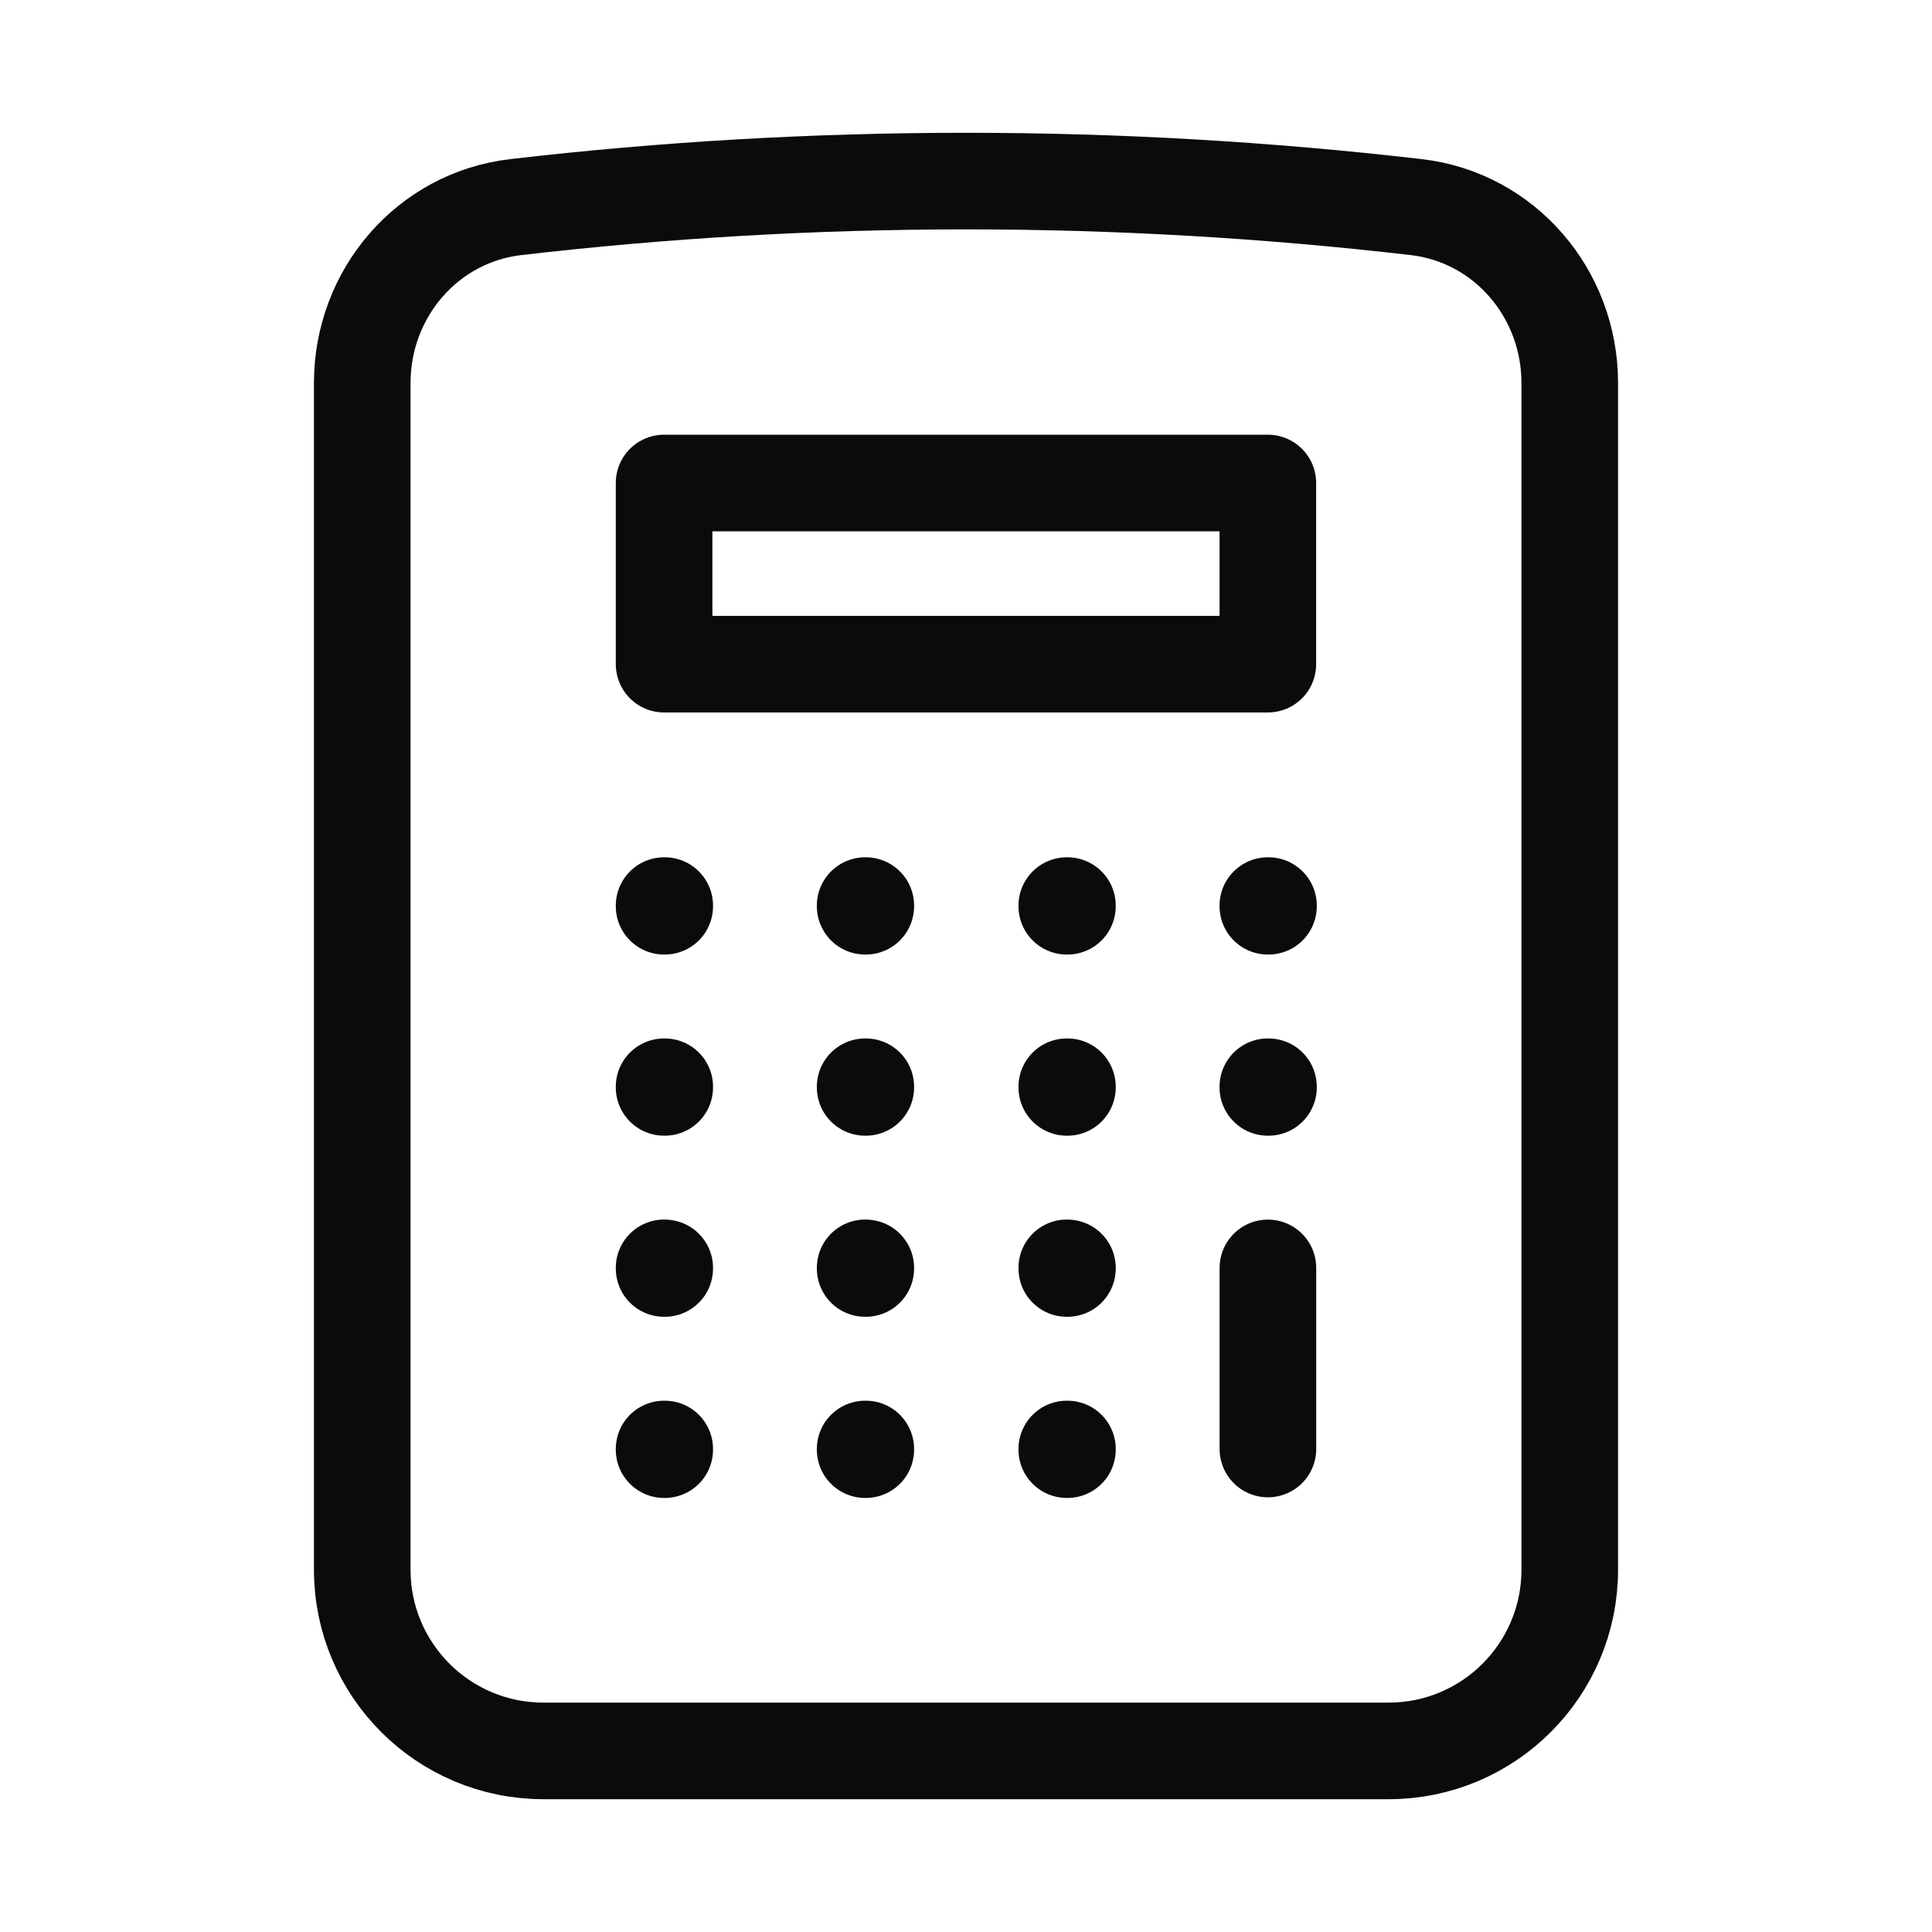
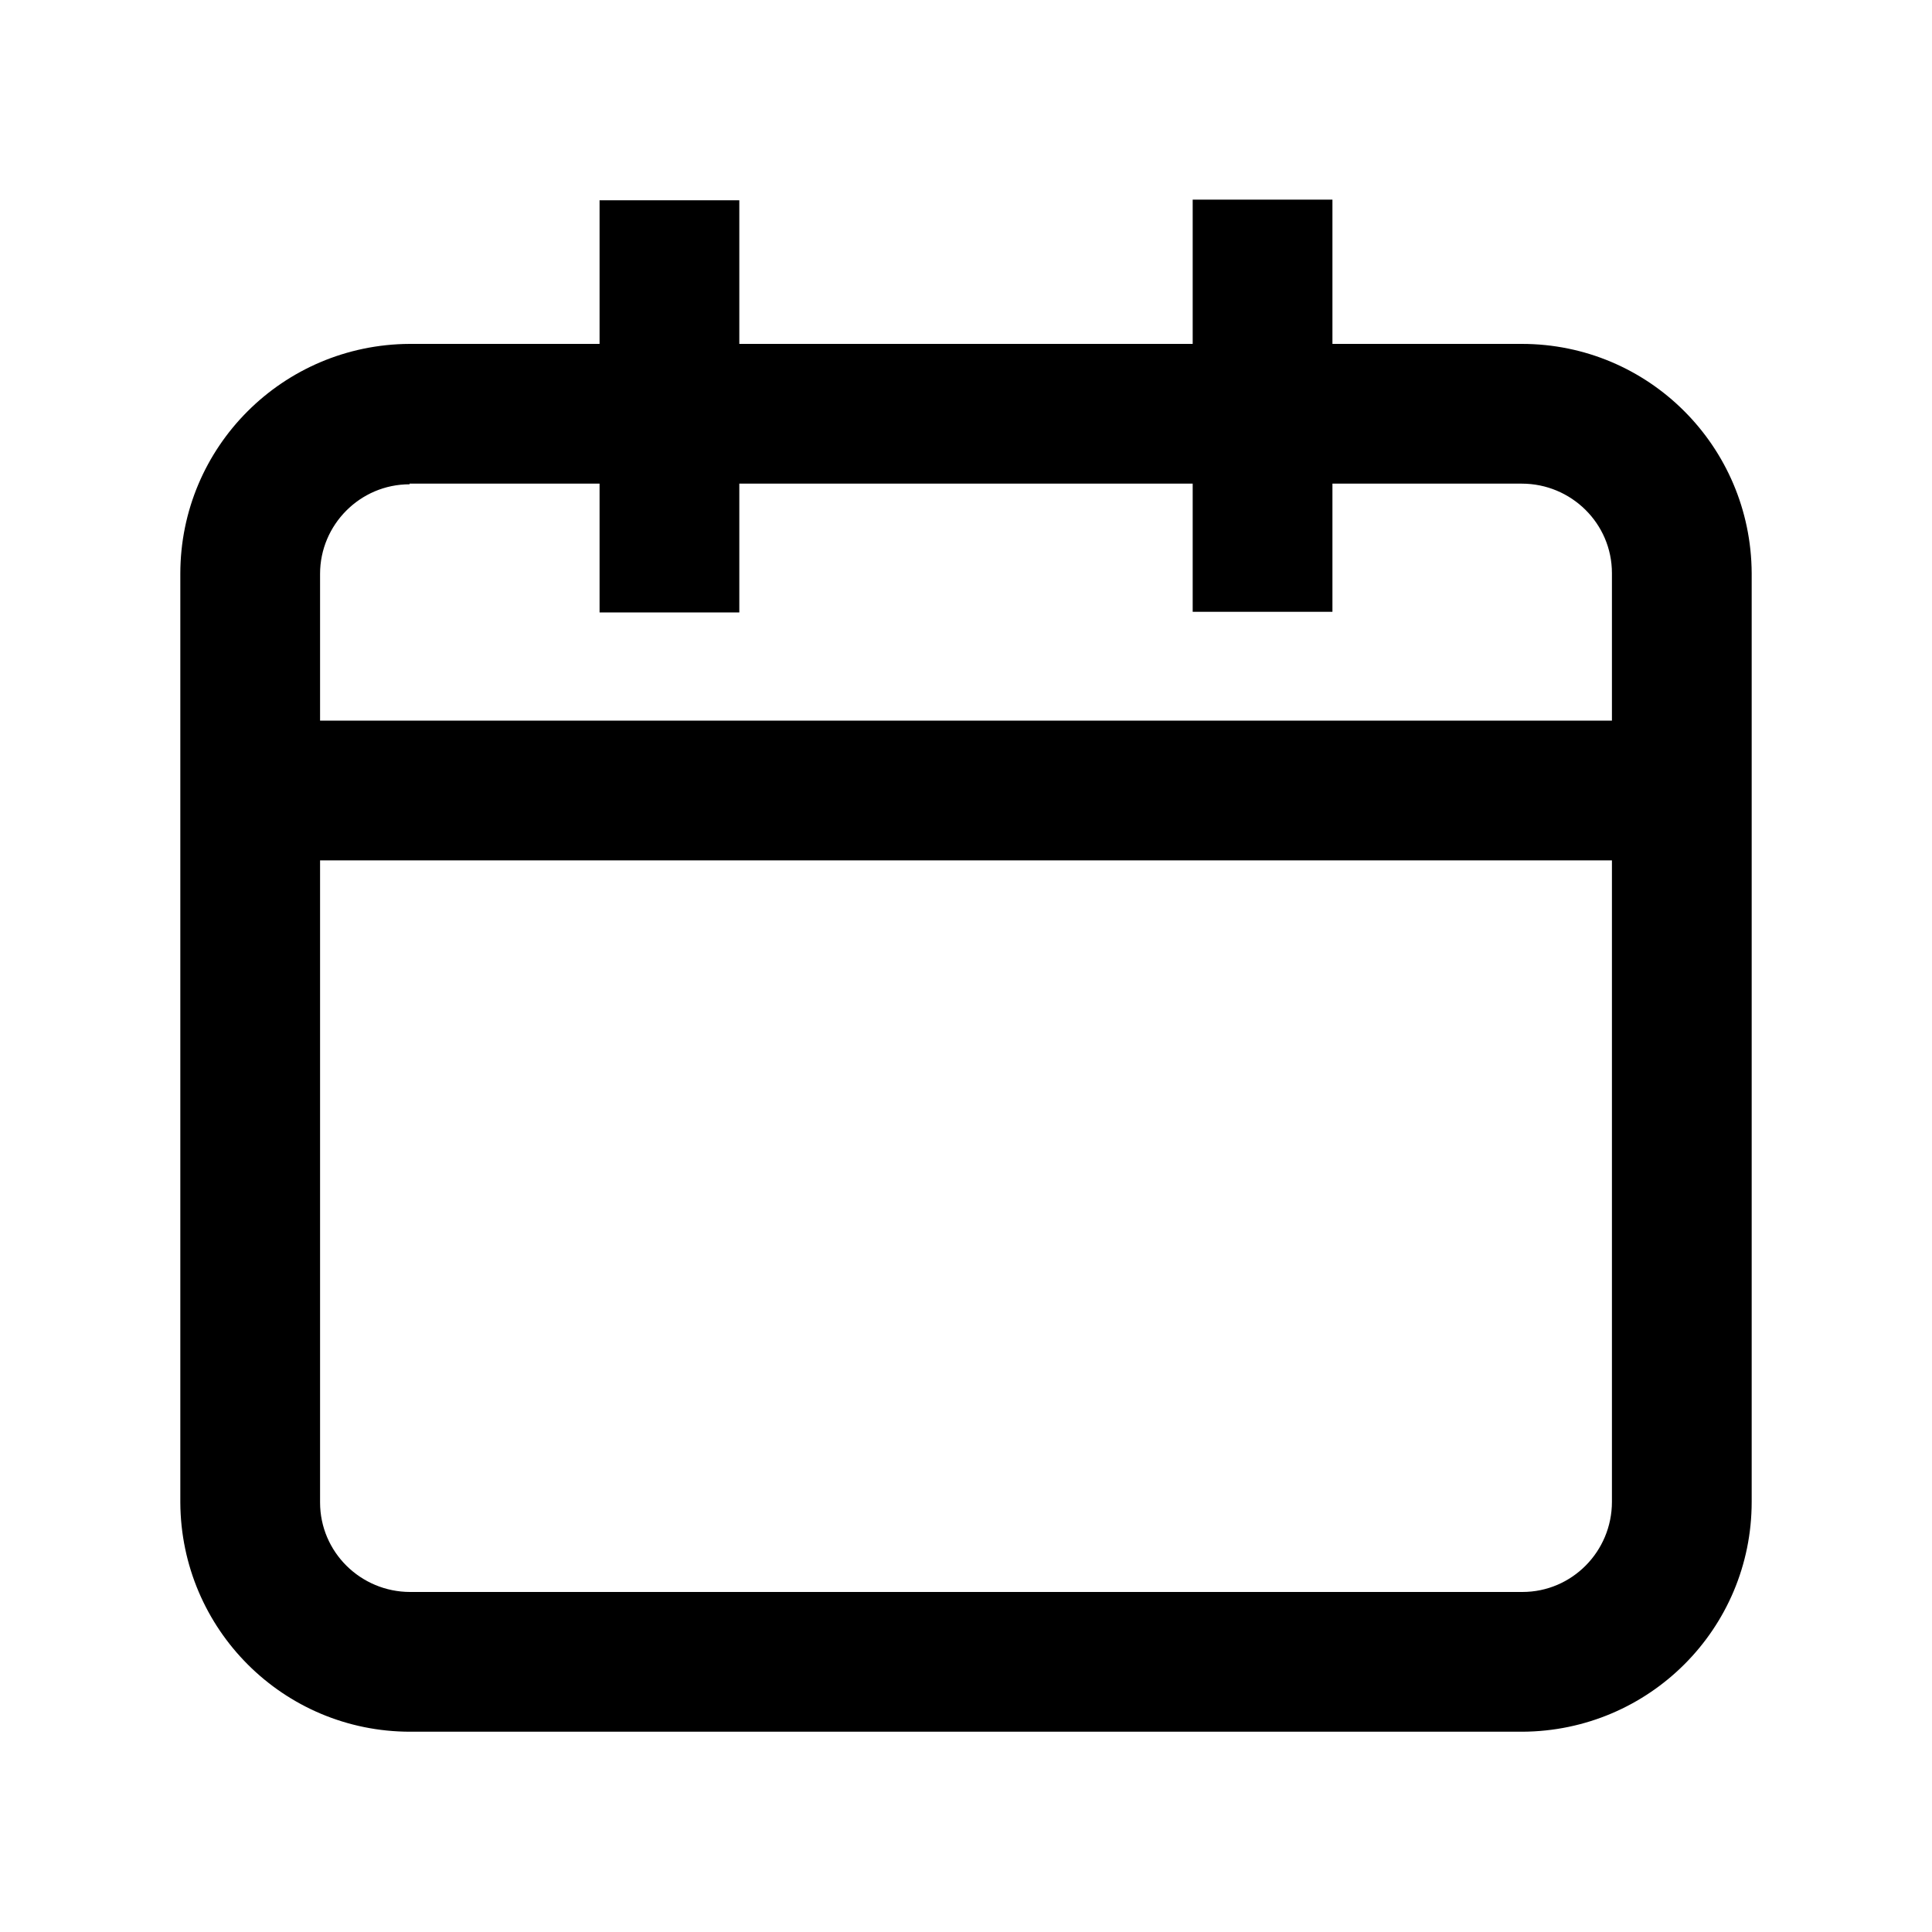
- <svg xmlns="http://www.w3.org/2000/svg" width="30" height="30" fill="none">
-   <path d="M19.688 19.688V22.5m-9.375-8.438h.009v.01h-.01v-.01Zm0 2.813h.009v.01h-.01v-.01Zm0 2.813h.009v.009h-.01v-.01Zm0 2.812h.009v.01h-.01v-.01Zm3.121-8.438h.01v.01h-.01v-.01Zm0 2.813h.01v.01h-.01v-.01Zm0 2.813h.01v.009h-.01v-.01Zm0 2.812h.01v.01h-.01v-.01Zm3.132-8.438h.009v.01h-.01v-.01Zm0 2.813h.009v.01h-.01v-.01Zm0 2.813h.009v.009h-.01v-.01Zm0 2.812h.009v.01h-.01v-.01Zm3.122-8.438h.009v.01h-.01v-.01Zm0 2.813h.009v.01h-.01v-.01ZM10.313 7.5h9.374v2.813h-9.375V7.5ZM15 2.812c-2.365 0-4.698.137-6.992.404-1.375.16-2.383 1.345-2.383 2.73v18.429a2.813 2.813 0 0 0 2.813 2.813h13.124a2.813 2.813 0 0 0 2.813-2.813V5.946c0-1.385-1.008-2.57-2.383-2.73A60.634 60.634 0 0 0 15 2.812Z" stroke="#0B0B0B" stroke-width="1.5" stroke-linecap="round" stroke-linejoin="round" />
+ <svg xmlns="http://www.w3.org/2000/svg" id="Layer_1" version="1.1" viewBox="0 0 30 30">
+   <path d="M23.64,26.89H6.37c-1.97,0-3.56-1.59-3.57-3.56v-14.42c0-1.97,1.59-3.56,3.56-3.57h17.27c1.97,0,3.56,1.59,3.57,3.56v14.42c0,1.97-1.59,3.56-3.56,3.57ZM6.36,7.52c-.77,0-1.39.63-1.39,1.39v14.42c0,.77.63,1.39,1.4,1.39h17.27c.77,0,1.39-.63,1.39-1.4v-14.42c0-.77-.63-1.39-1.4-1.39H6.36Z" />
+   <rect x="3.29" y="11.19" width="23.42" height="2.17" />
+   <g>
+     <rect x="9.31" y="3.11" width="2.17" height="6.4" />
+     <rect x="18.52" y="3.1" width="2.17" height="6.4" />
+   </g>
</svg>
